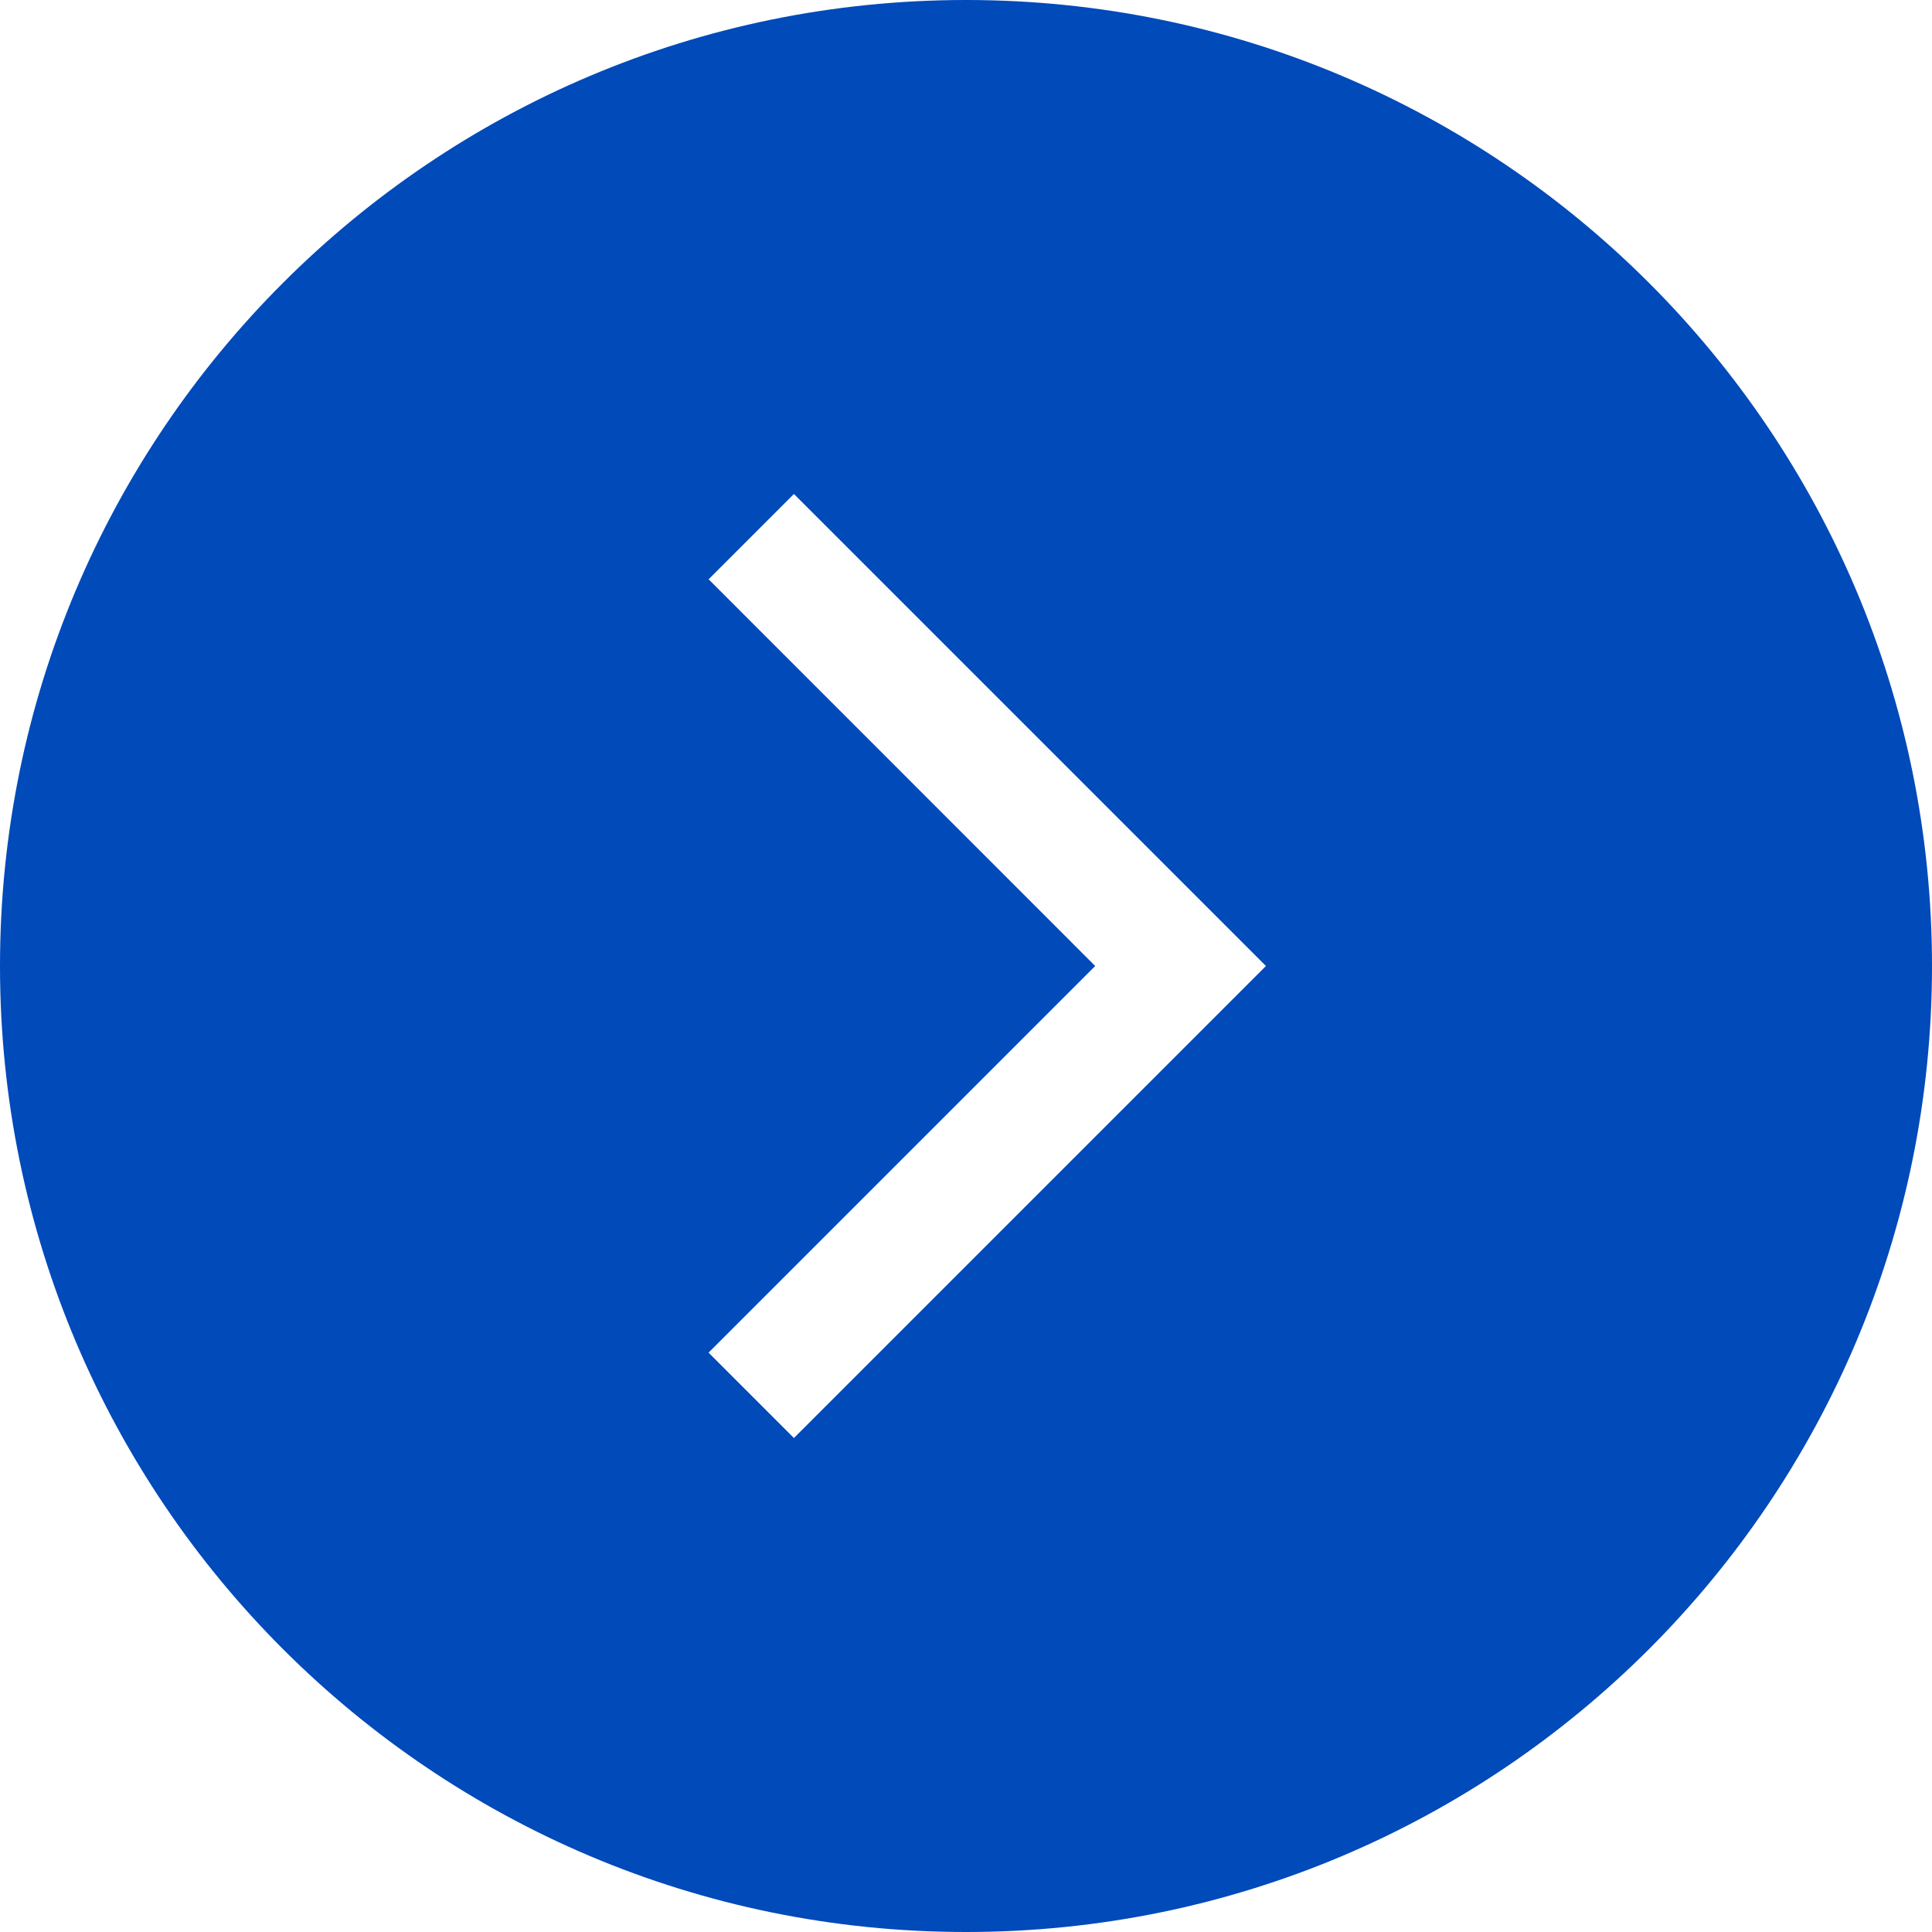
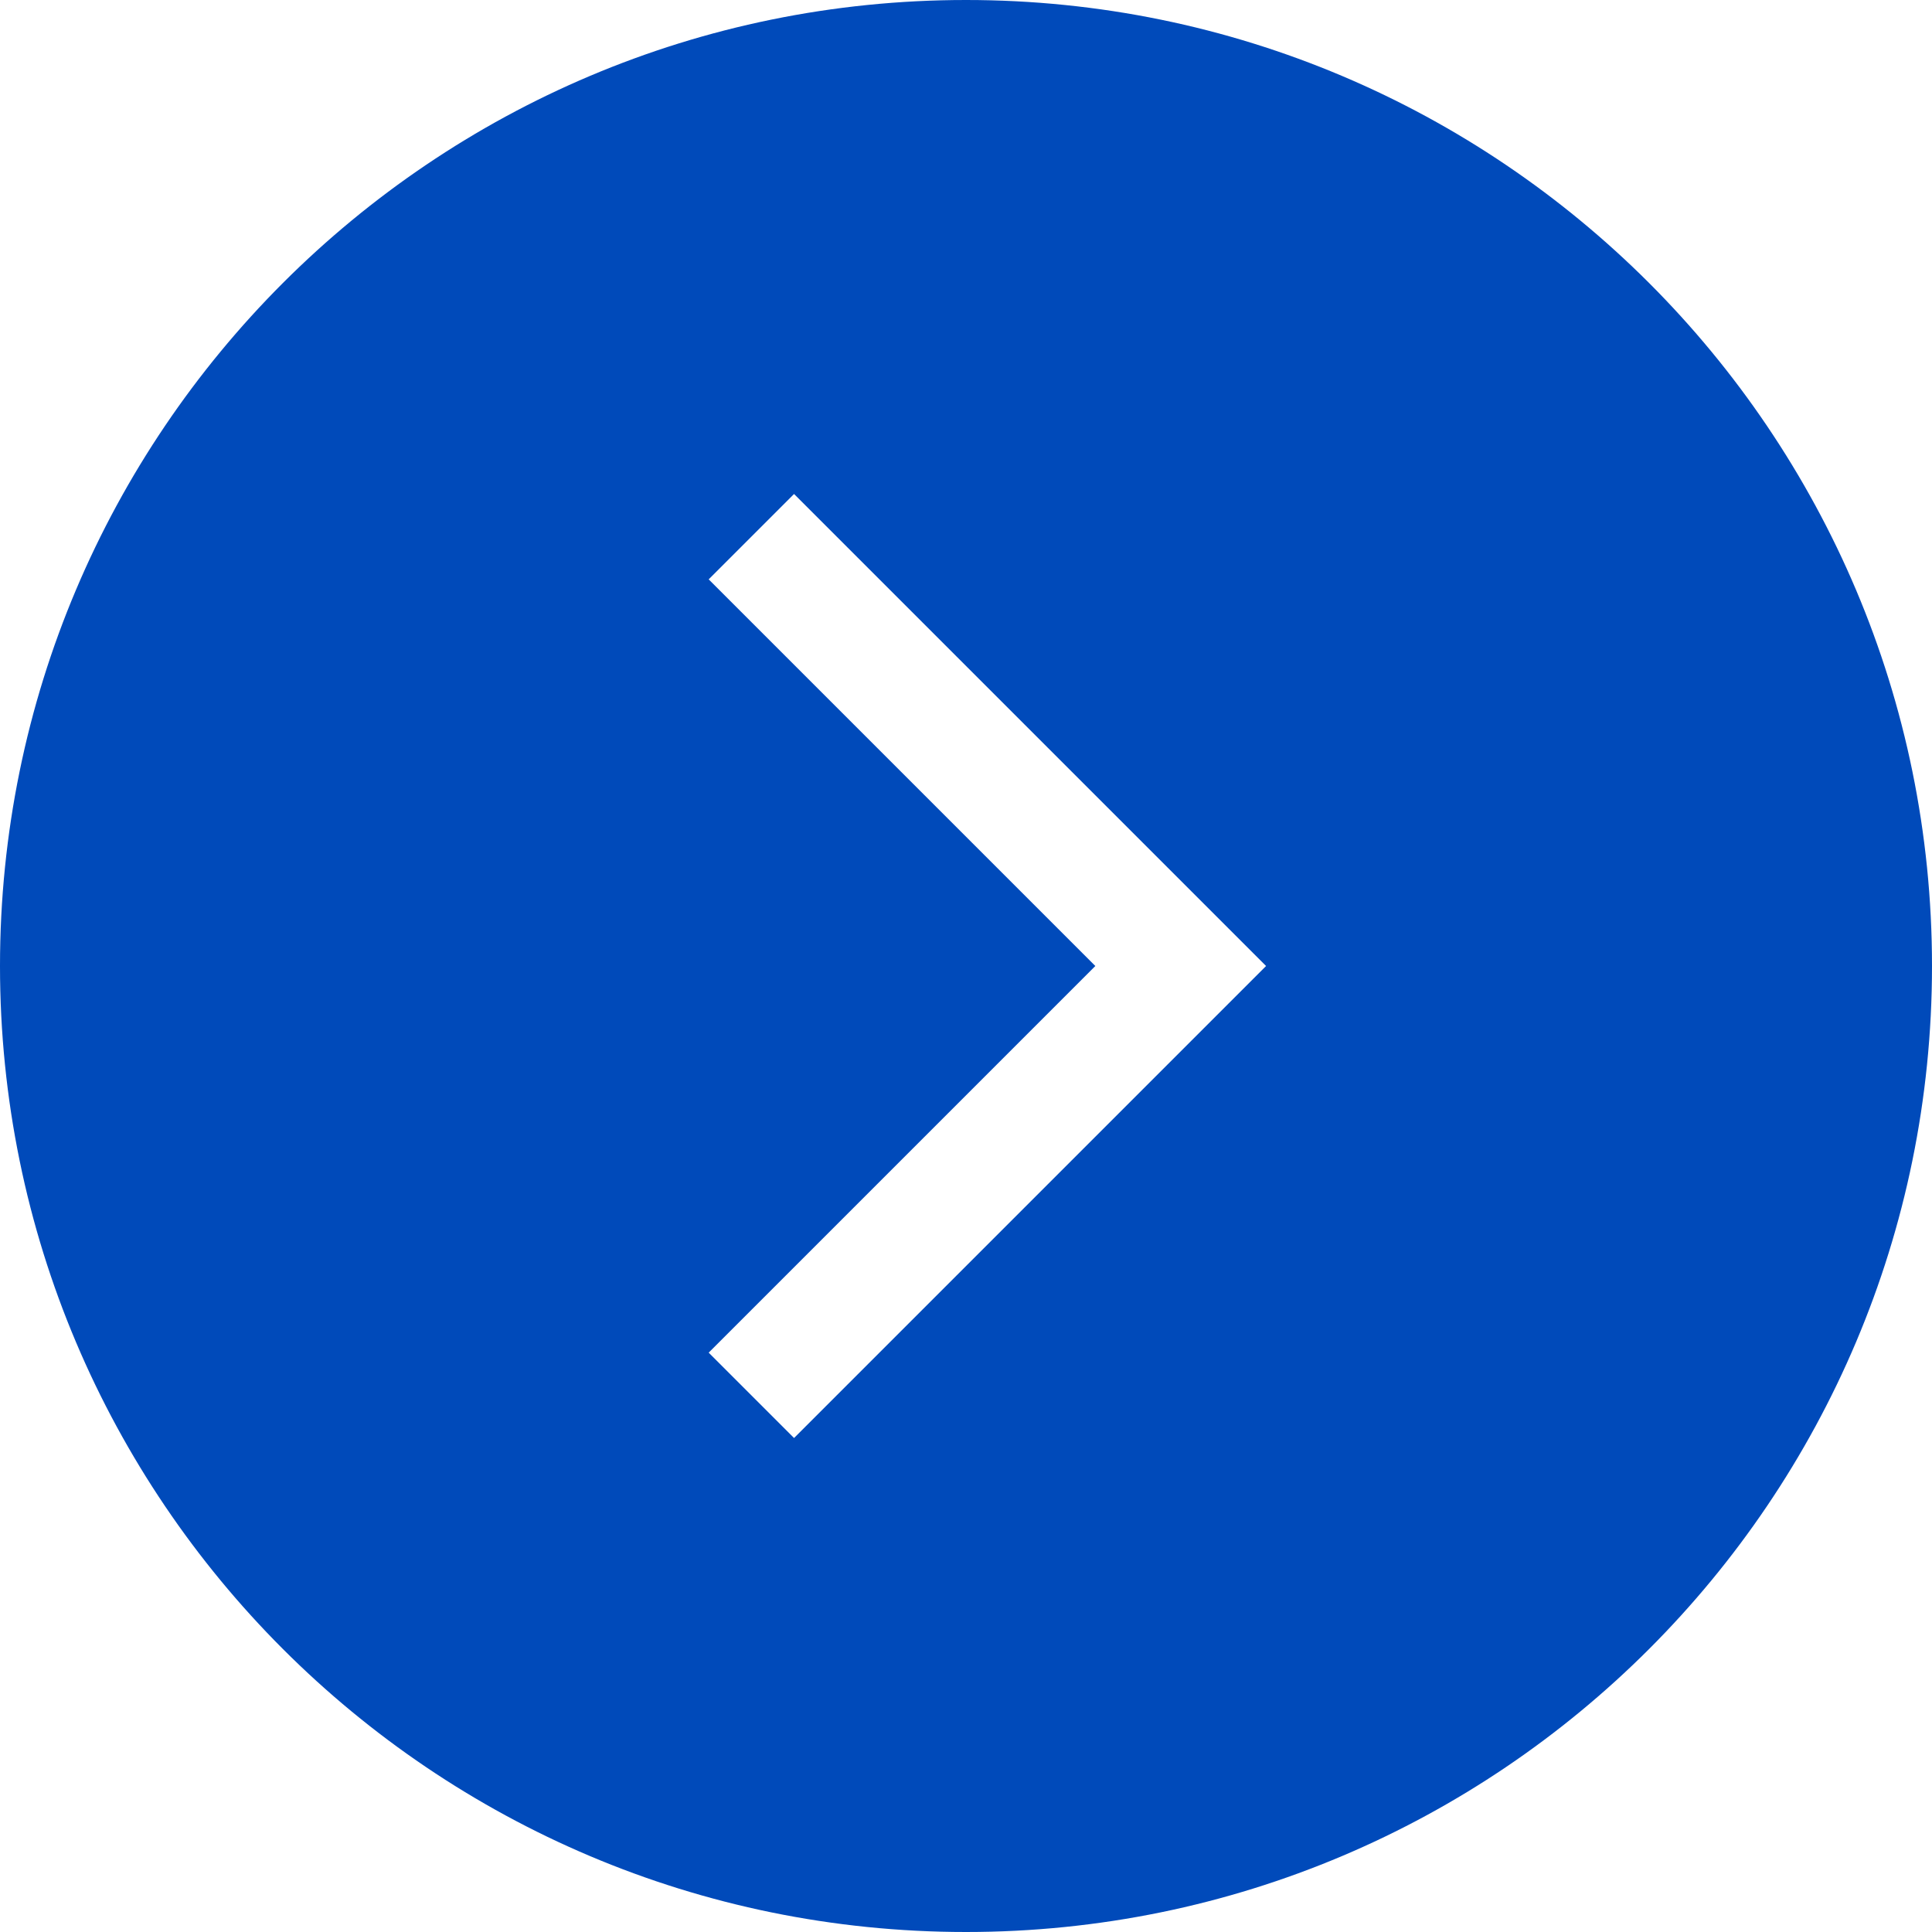
<svg xmlns="http://www.w3.org/2000/svg" width="16" height="16" viewBox="0 0 16 16" fill="none">
-   <path fill-rule="evenodd" clip-rule="evenodd" d="M8 16A8 8 0 108 0a8 8 0 000 16zM5.869 4.798L9.07 8l-3.202 3.202.707.707 3.555-3.555.354-.354-.354-.354-3.555-3.555-.707.707z" fill="#004ABA" />
+   <path fill-rule="evenodd" clip-rule="evenodd" d="M8 16C12.418 16 16 12.418 16 8C16 3.582 12.418 0 8 0C3.582 0 0 3.582 0 8C0 12.418 3.582 16 8 16ZM5.869 4.798L9.071 8L5.869 11.202L6.576 11.909L10.131 8.354L10.485 8L10.131 7.646L6.576 4.091L5.869 4.798Z" fill="#004ABA" />
</svg>
